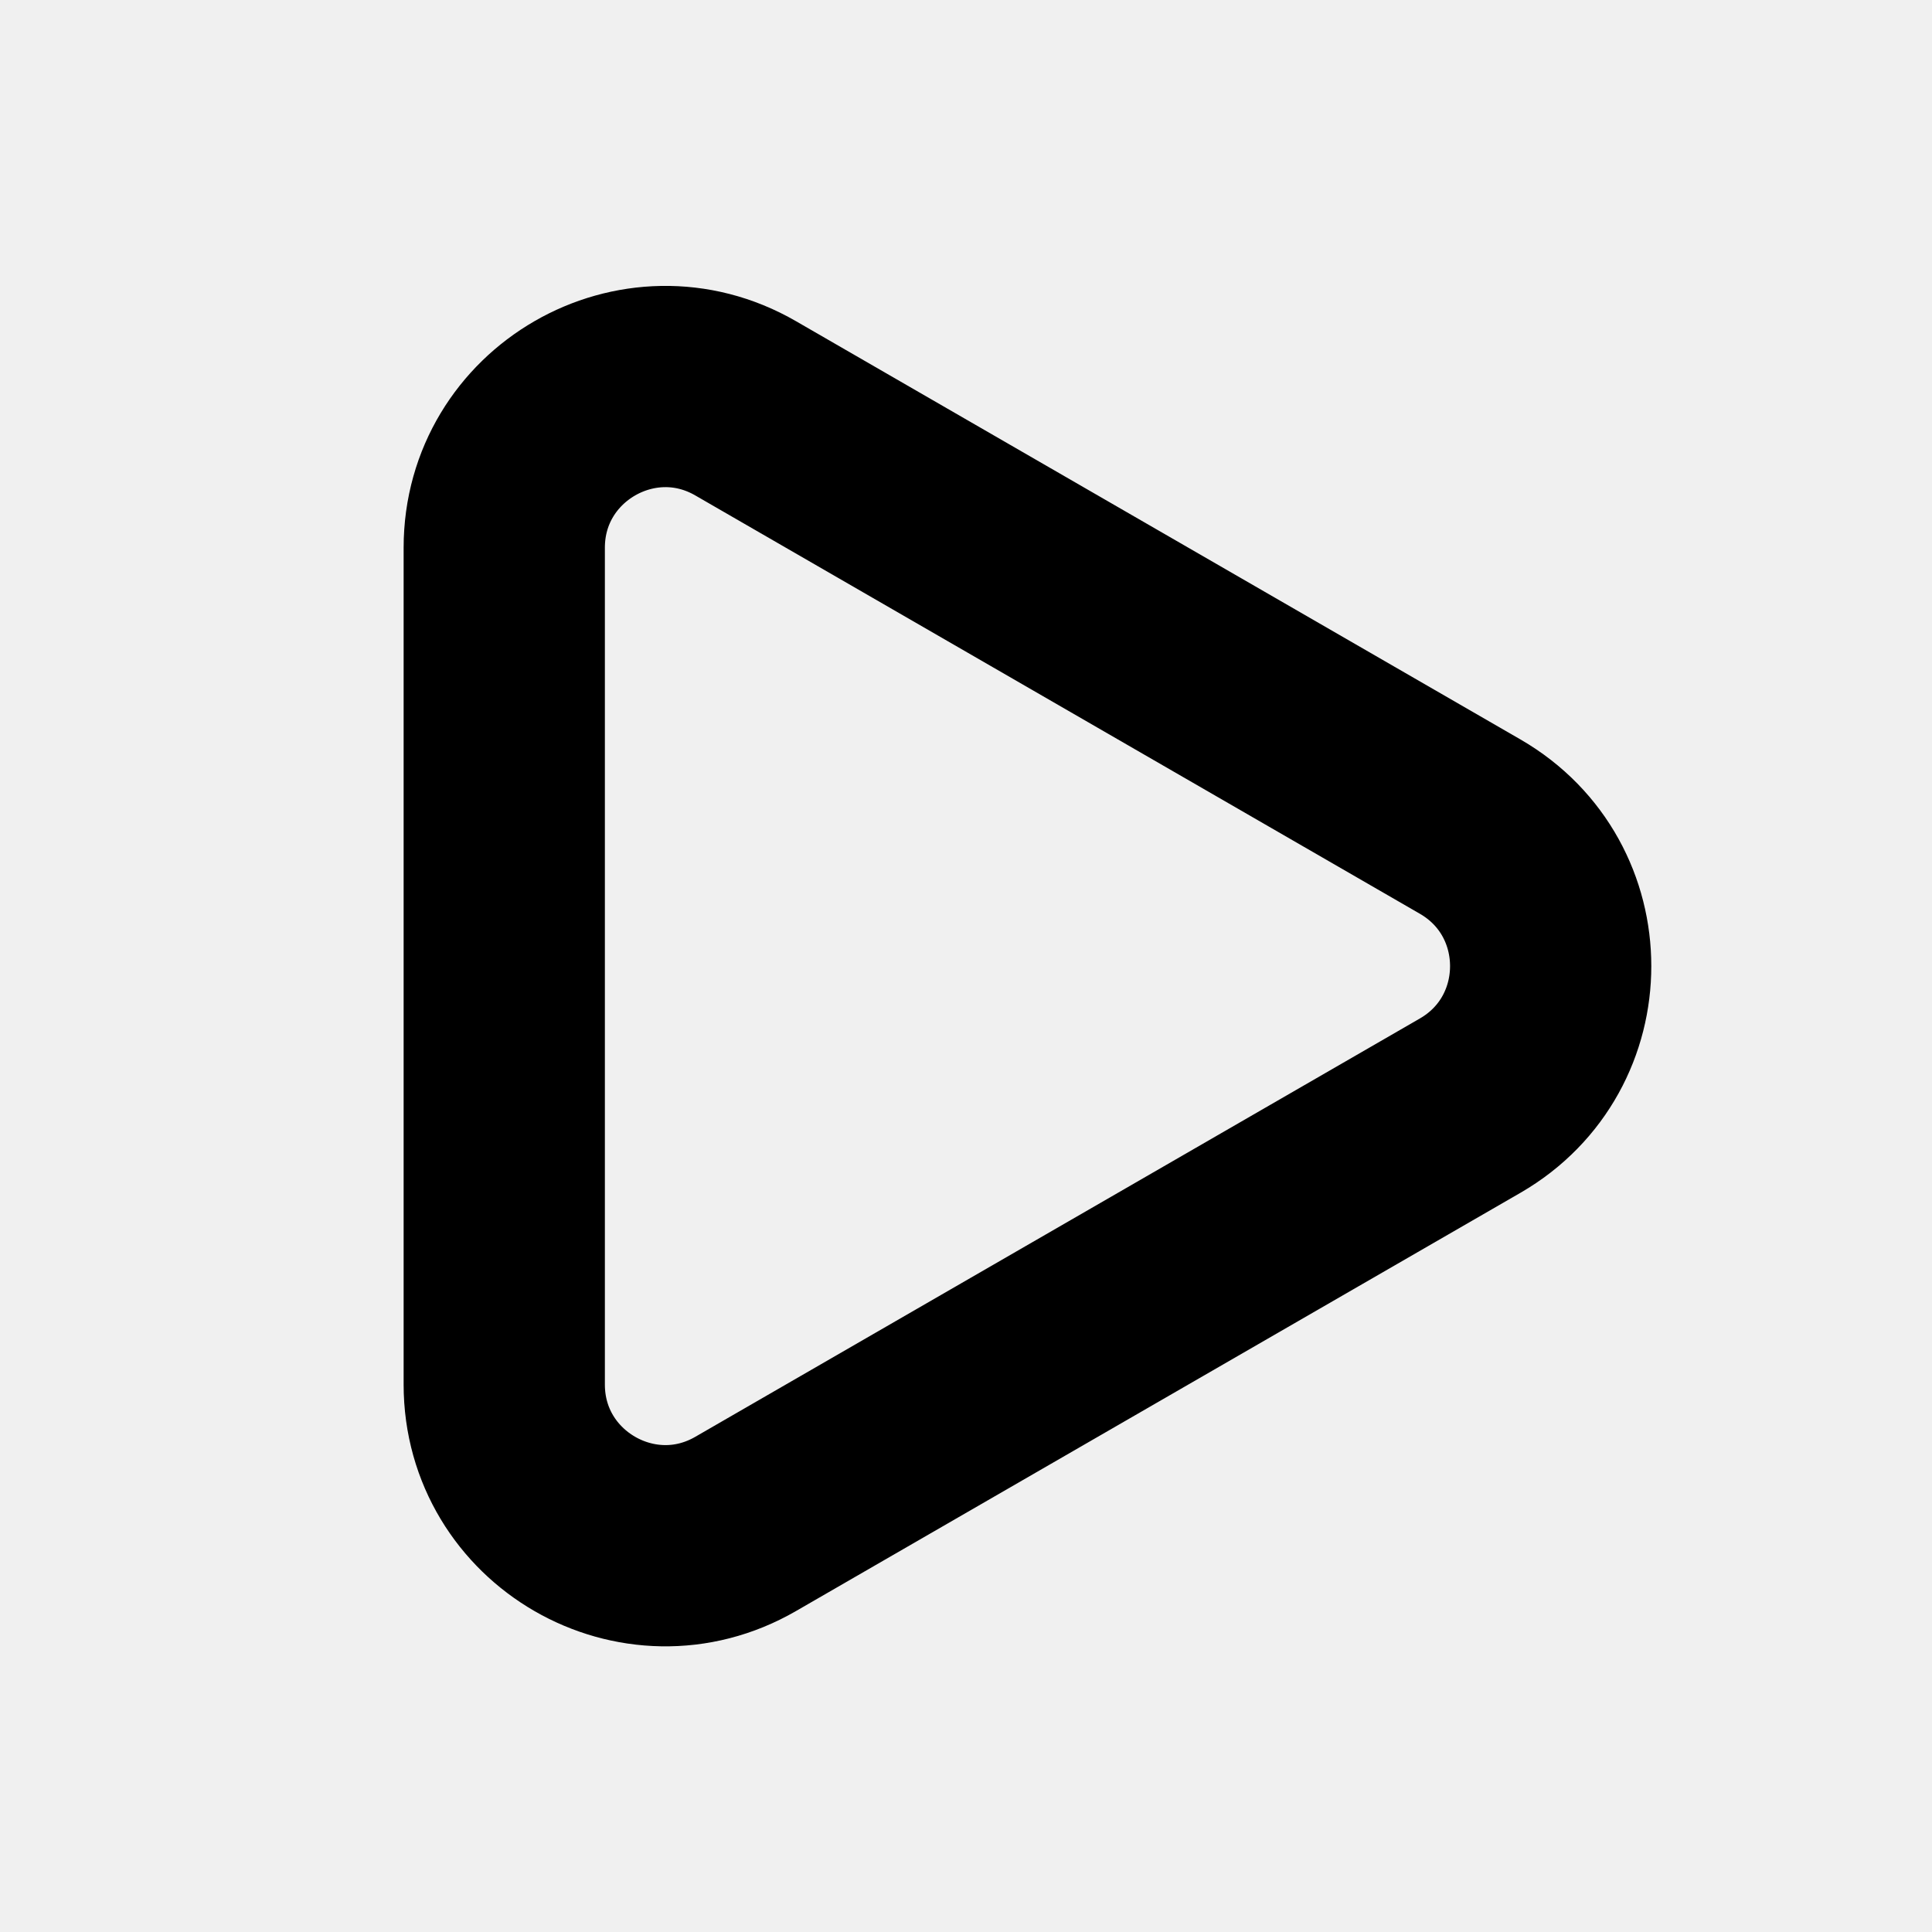
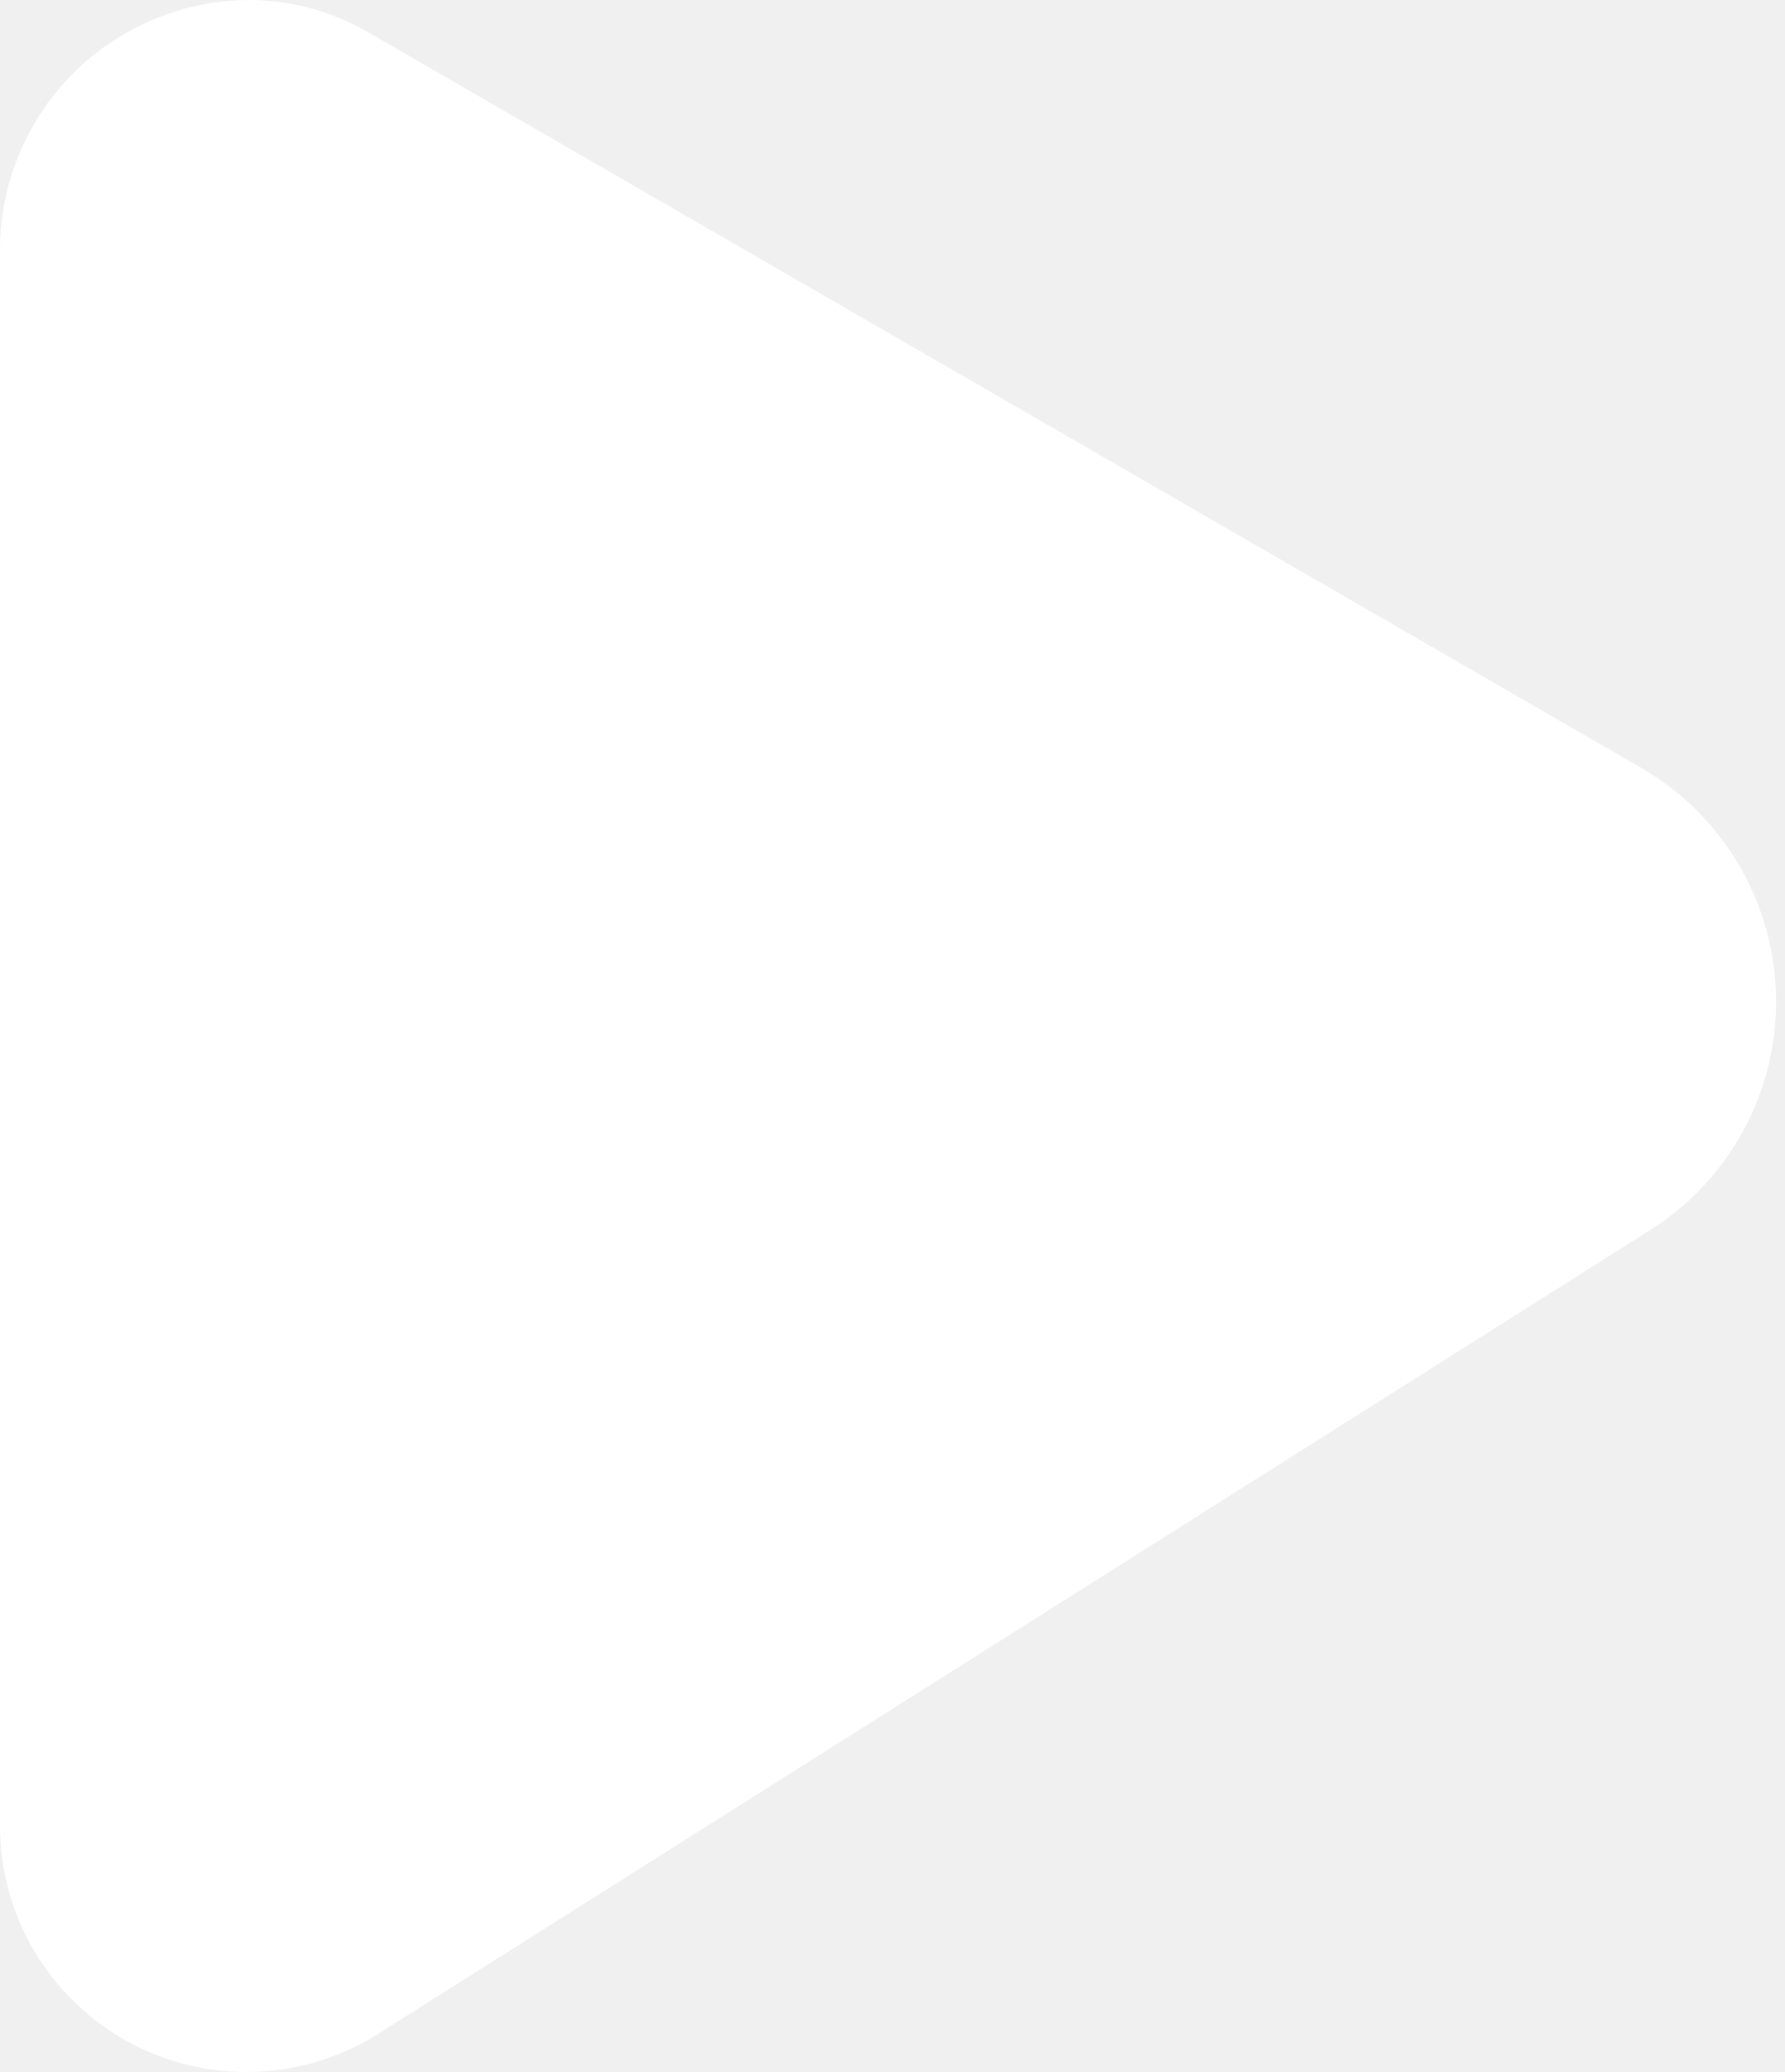
- <svg xmlns="http://www.w3.org/2000/svg" xmlns:xlink="http://www.w3.org/1999/xlink" version="1.1" id="Слой_1" x="0px" y="0px" viewBox="0 0 800 800" style="enable-background:new 0 0 800 800;" xml:space="preserve">
-   <style type="text/css">
- 	.st0{clip-path:url(#SVGID_2_);}
- 	.st1{fill:none;stroke:#000000;stroke-width:83.333;stroke-linejoin:round;stroke-miterlimit:133.333;}
- 	.st2{display:none;}
- 	.st3{display:inline;}
- 	.st4{display:inline;clip-path:url(#SVGID_4_);}
- 	.st5{fill:none;stroke:#292929;stroke-width:83.333;stroke-linejoin:round;stroke-miterlimit:133.333;}
- </style>
-   <g>
-     <defs>
-       <rect id="SVGID_1_" x="0" width="800" height="800" />
-     </defs>
-     <clipPath id="SVGID_2_">
-       <use xlink:href="#SVGID_1_" style="overflow:visible;" />
-     </clipPath>
-     <g class="st0">
-       <path class="st1" d="M608.8,342.3c44.4,25.7,44.4,89.8,0,115.5l-300,173.2c-44.4,25.7-100-6.4-100-57.7V226.8    c0-51.3,55.6-83.4,100-57.7L608.8,342.3z" />
-     </g>
-   </g>
-   <g class="st2">
-     <defs>
-       <rect id="SVGID_3_" x="0" y="0" width="800" height="800" />
-     </defs>
-     <clipPath id="SVGID_4_" class="st3">
-       <use xlink:href="#SVGID_3_" style="overflow:visible;" />
-     </clipPath>
-     <g class="st4">
-       <path class="st5" d="M166.7,233.3c0-36.8,29.8-66.7,66.7-66.7h33.3c36.8,0,66.7,29.8,66.7,66.7v333.3c0,36.8-29.8,66.7-66.7,66.7    h-33.3c-36.8,0-66.7-29.8-66.7-66.7V233.3z" />
-       <path class="st5" d="M466.7,233.3c0-36.8,29.8-66.7,66.7-66.7h33.3c36.8,0,66.7,29.8,66.7,66.7v333.3c0,36.8-29.8,66.7-66.7,66.7    h-33.3c-36.8,0-66.7-29.8-66.7-66.7V233.3z" />
-     </g>
-   </g>
+ <svg xmlns="http://www.w3.org/2000/svg" width="56" height="65" viewBox="0 0 56 65" fill="none">
+   <path d="M51.467 24.074L11.607 1.045C10.468 0.371 9.17 0.01 7.847 0C5.766 0 3.77 0.827 2.298 2.298C0.827 3.77 0 5.766 0 7.847V57.271C0 58.652 0.37 60.008 1.072 61.197C1.774 62.387 2.781 63.366 3.99 64.035C5.198 64.703 6.564 65.035 7.944 64.997C9.325 64.959 10.67 64.552 11.84 63.818L51.746 38.606C52.987 37.83 54.005 36.745 54.702 35.458C55.399 34.17 55.751 32.725 55.722 31.261C55.694 29.798 55.288 28.366 54.542 27.107C53.796 25.847 52.737 24.802 51.467 24.074Z" fill="white" />
</svg>
